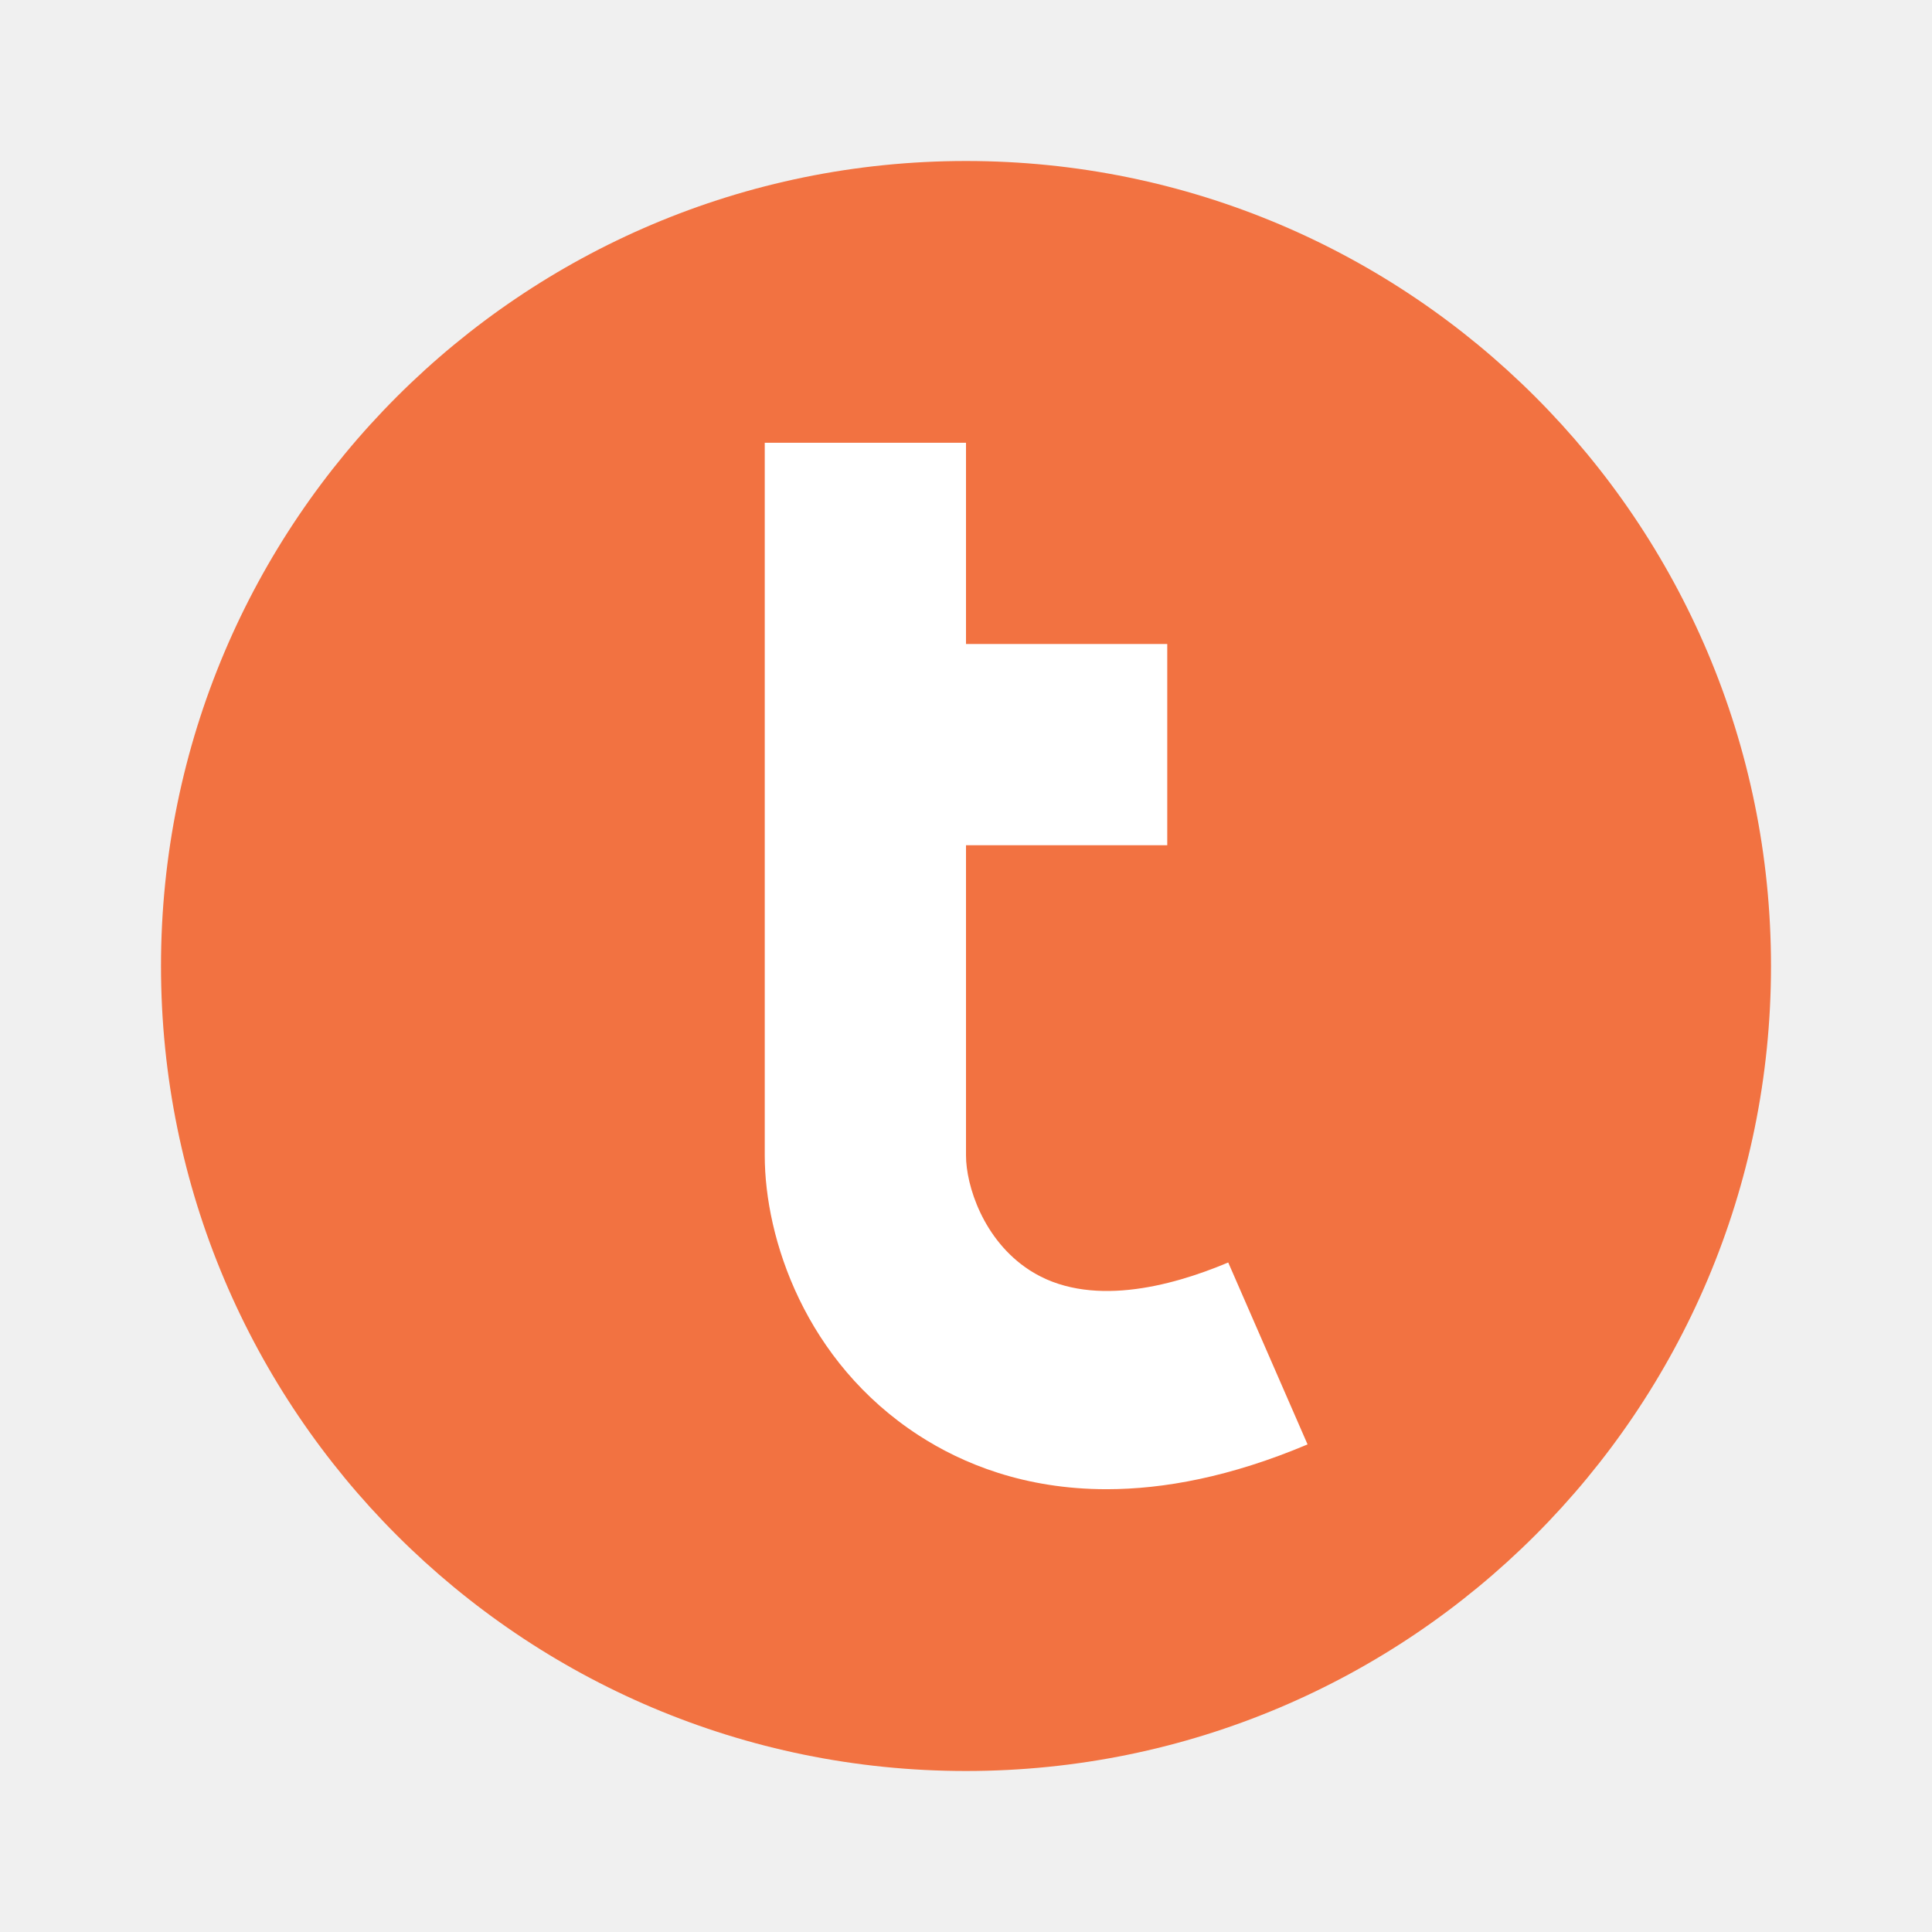
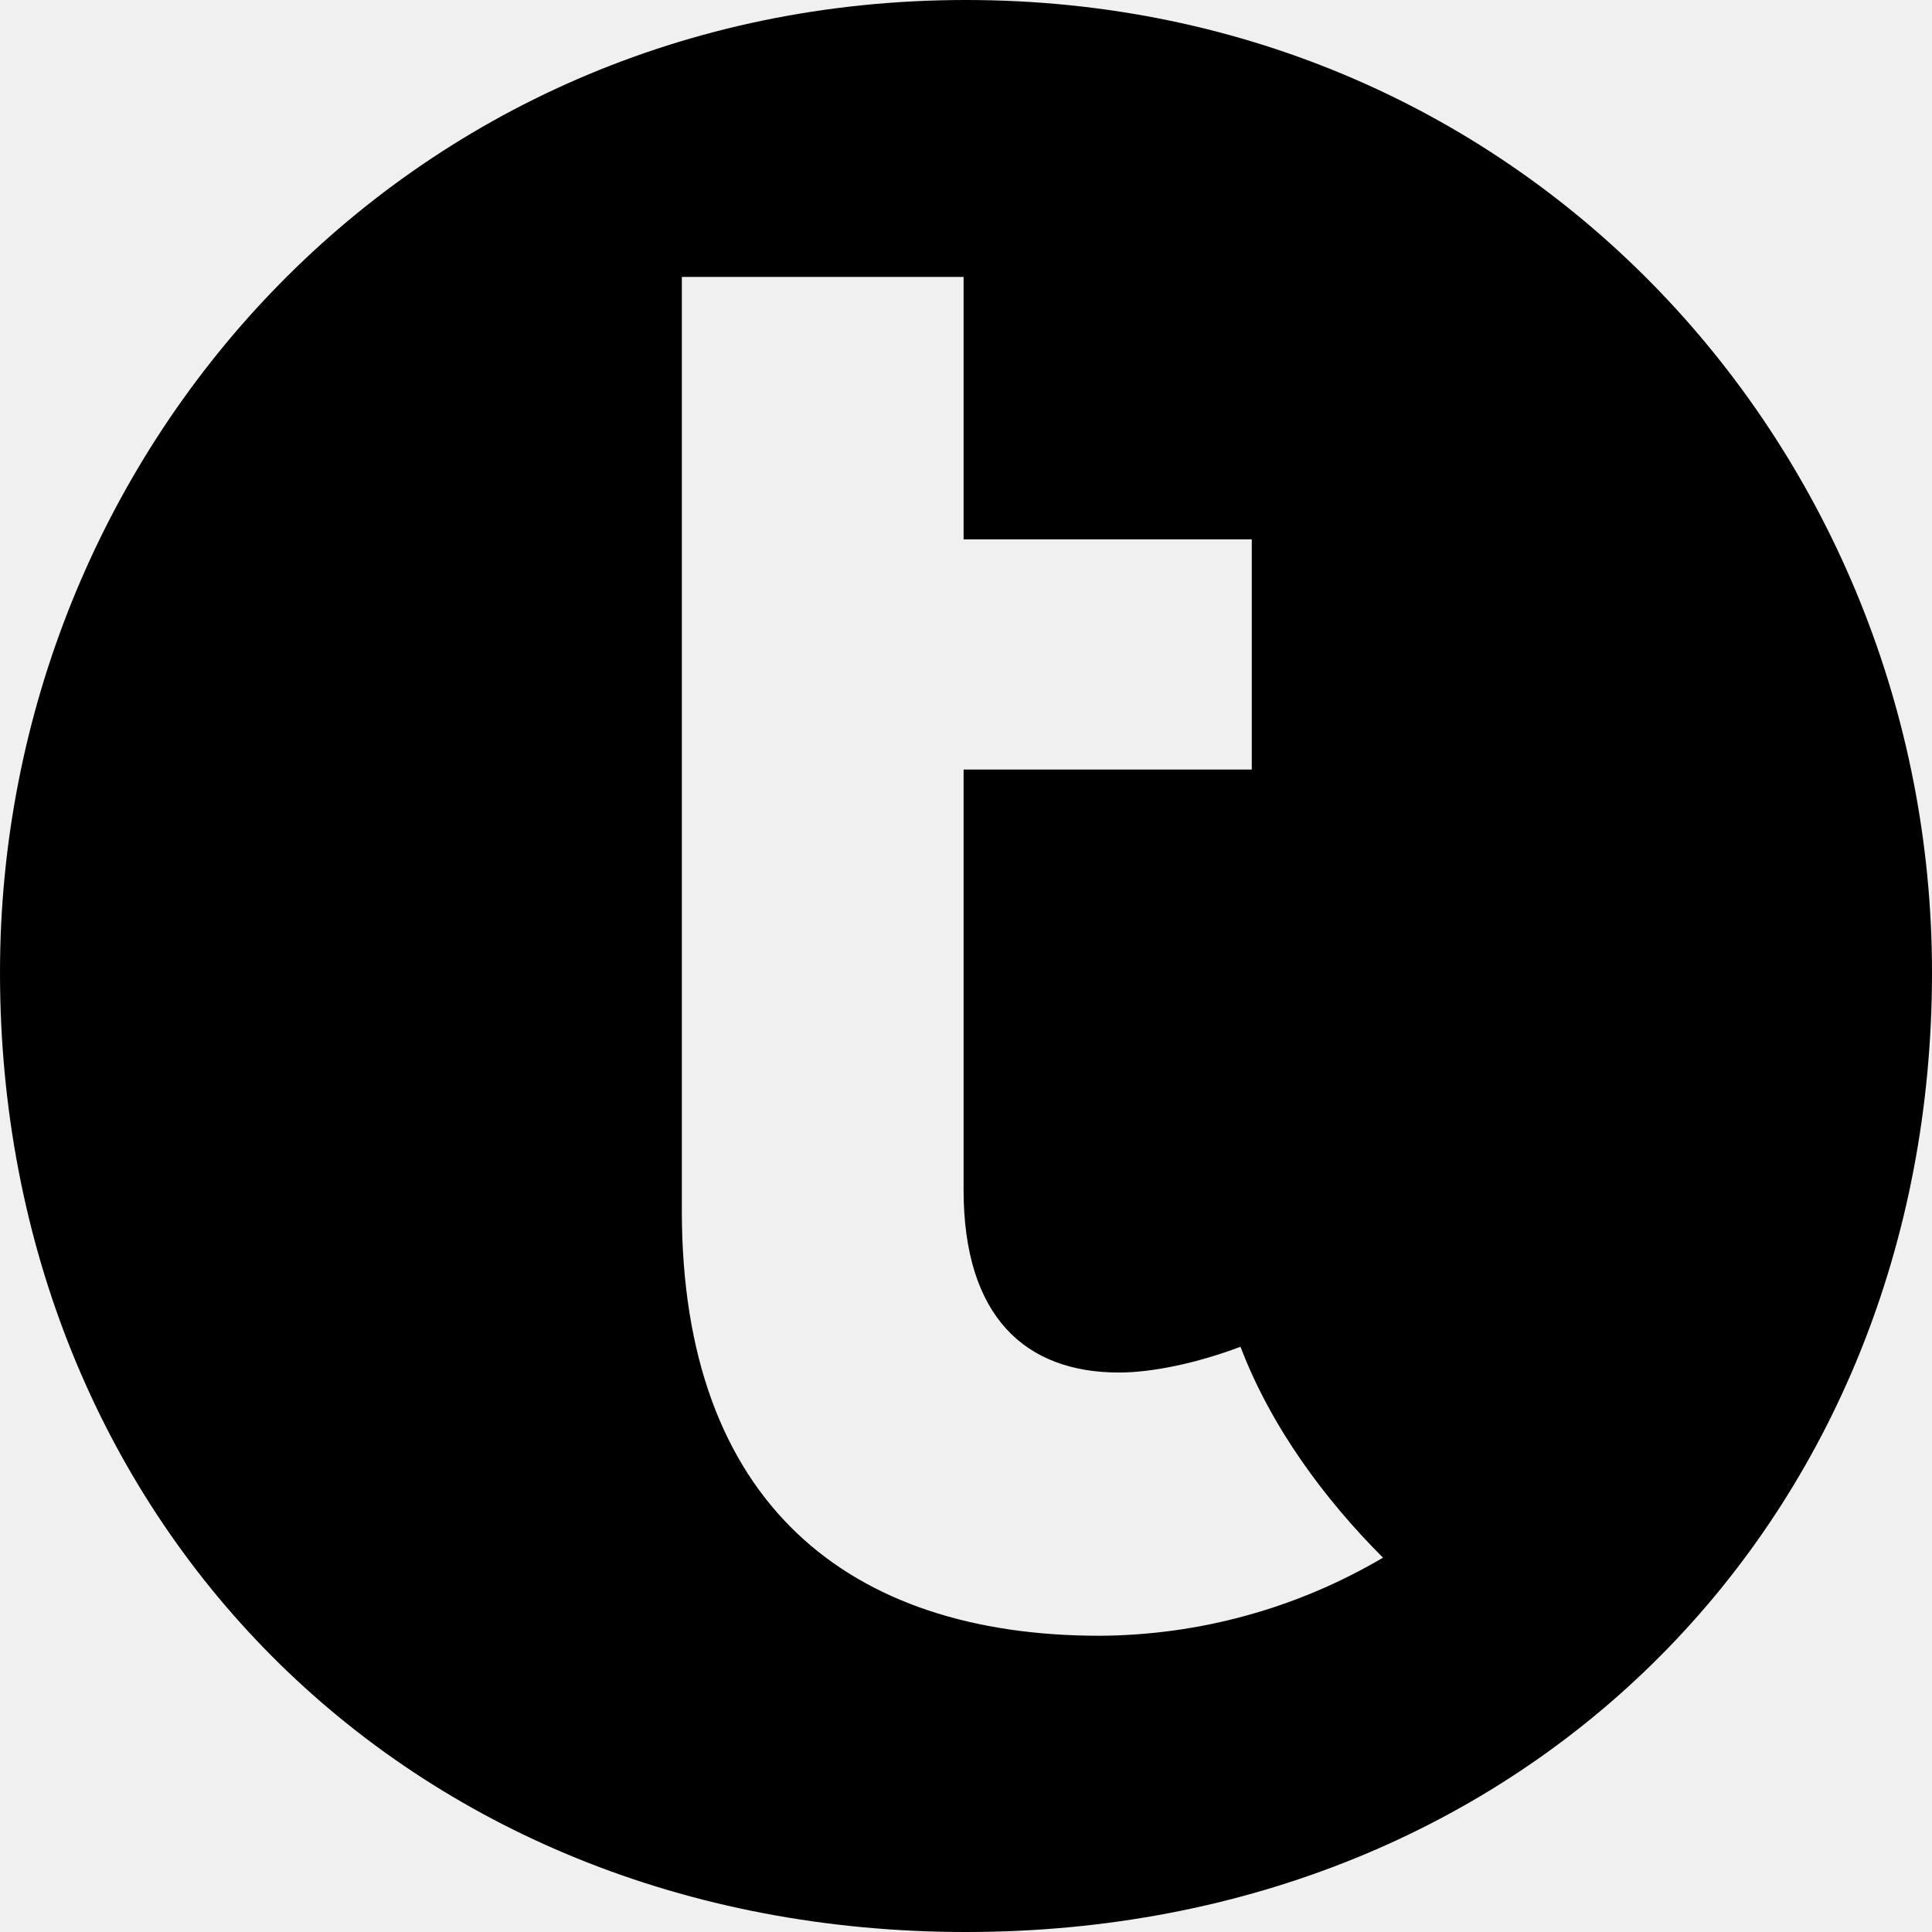
- <svg xmlns="http://www.w3.org/2000/svg" viewBox="0 0 48 48" width="48px" height="48px">
-   <path fill="#f27241" d="M24 4A20 20 0 1 0 24 44A20 20 0 1 0 24 4Z" />
-   <path fill="#fff" d="M30.515,31.366c-1.446,0.609-3.478,1.137-4.935,0.192c-1.159-0.752-1.58-2.116-1.58-2.85V21h5v-5h-5 v-5h-5v17.707c0,2.064,1.002,5.124,3.828,6.956c1.08,0.7,2.623,1.336,4.665,1.336c1.419,0,3.08-0.306,4.993-1.113L30.515,31.366z" />
+ <svg xmlns="http://www.w3.org/2000/svg" fill="#000000" width="800px" height="800px" viewBox="0 0 24 24" role="img">
+   <path d="M12 0C5 0 0 5.65 0 12.08C0 18.83 5 24 12 24S24 18.83 24 12.08C24 5.65 19 0 12 0M8.47 3.44H11.97V6.7H15.55V9.56H11.97V14.78C11.97 16.36 12.74 17.05 13.9 17.05C14.32 17.05 14.88 16.93 15.41 16.73C15.79 17.73 16.46 18.63 17.18 19.35A7 7 0 0 1 13.66 20.32C10.54 20.32 8.47 18.67 8.47 15.04V3.45Z" />
</svg>
